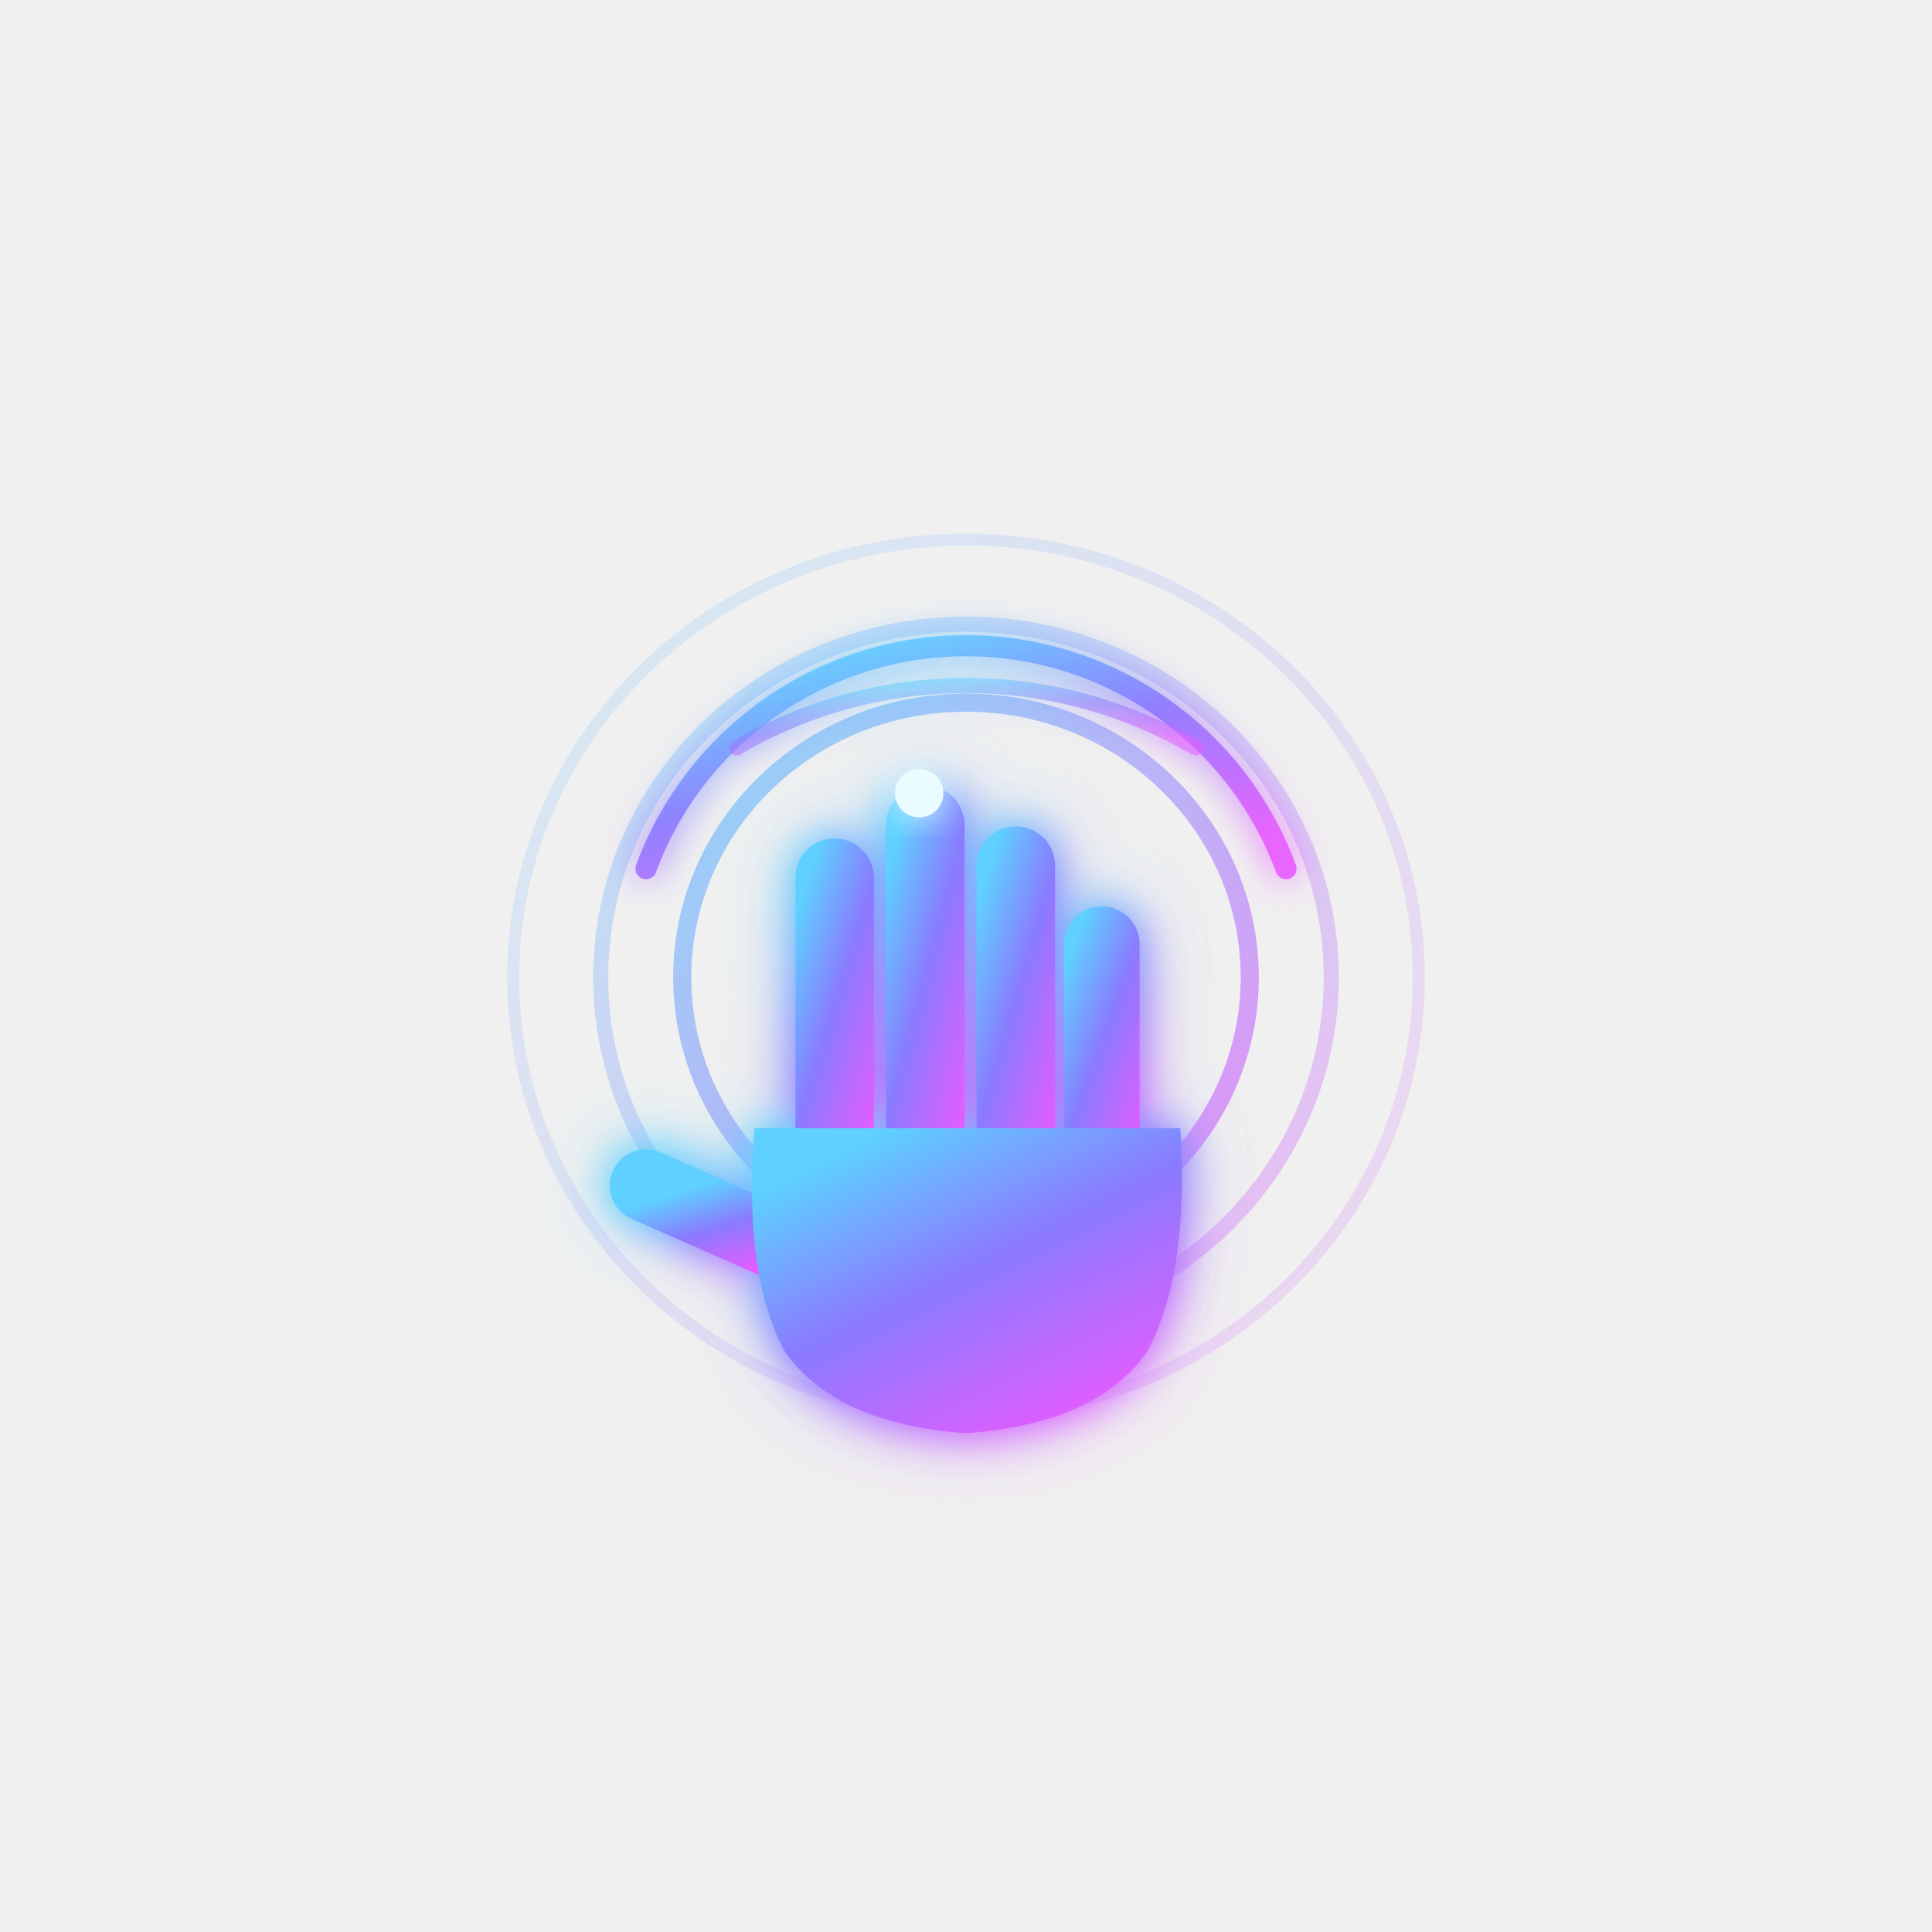
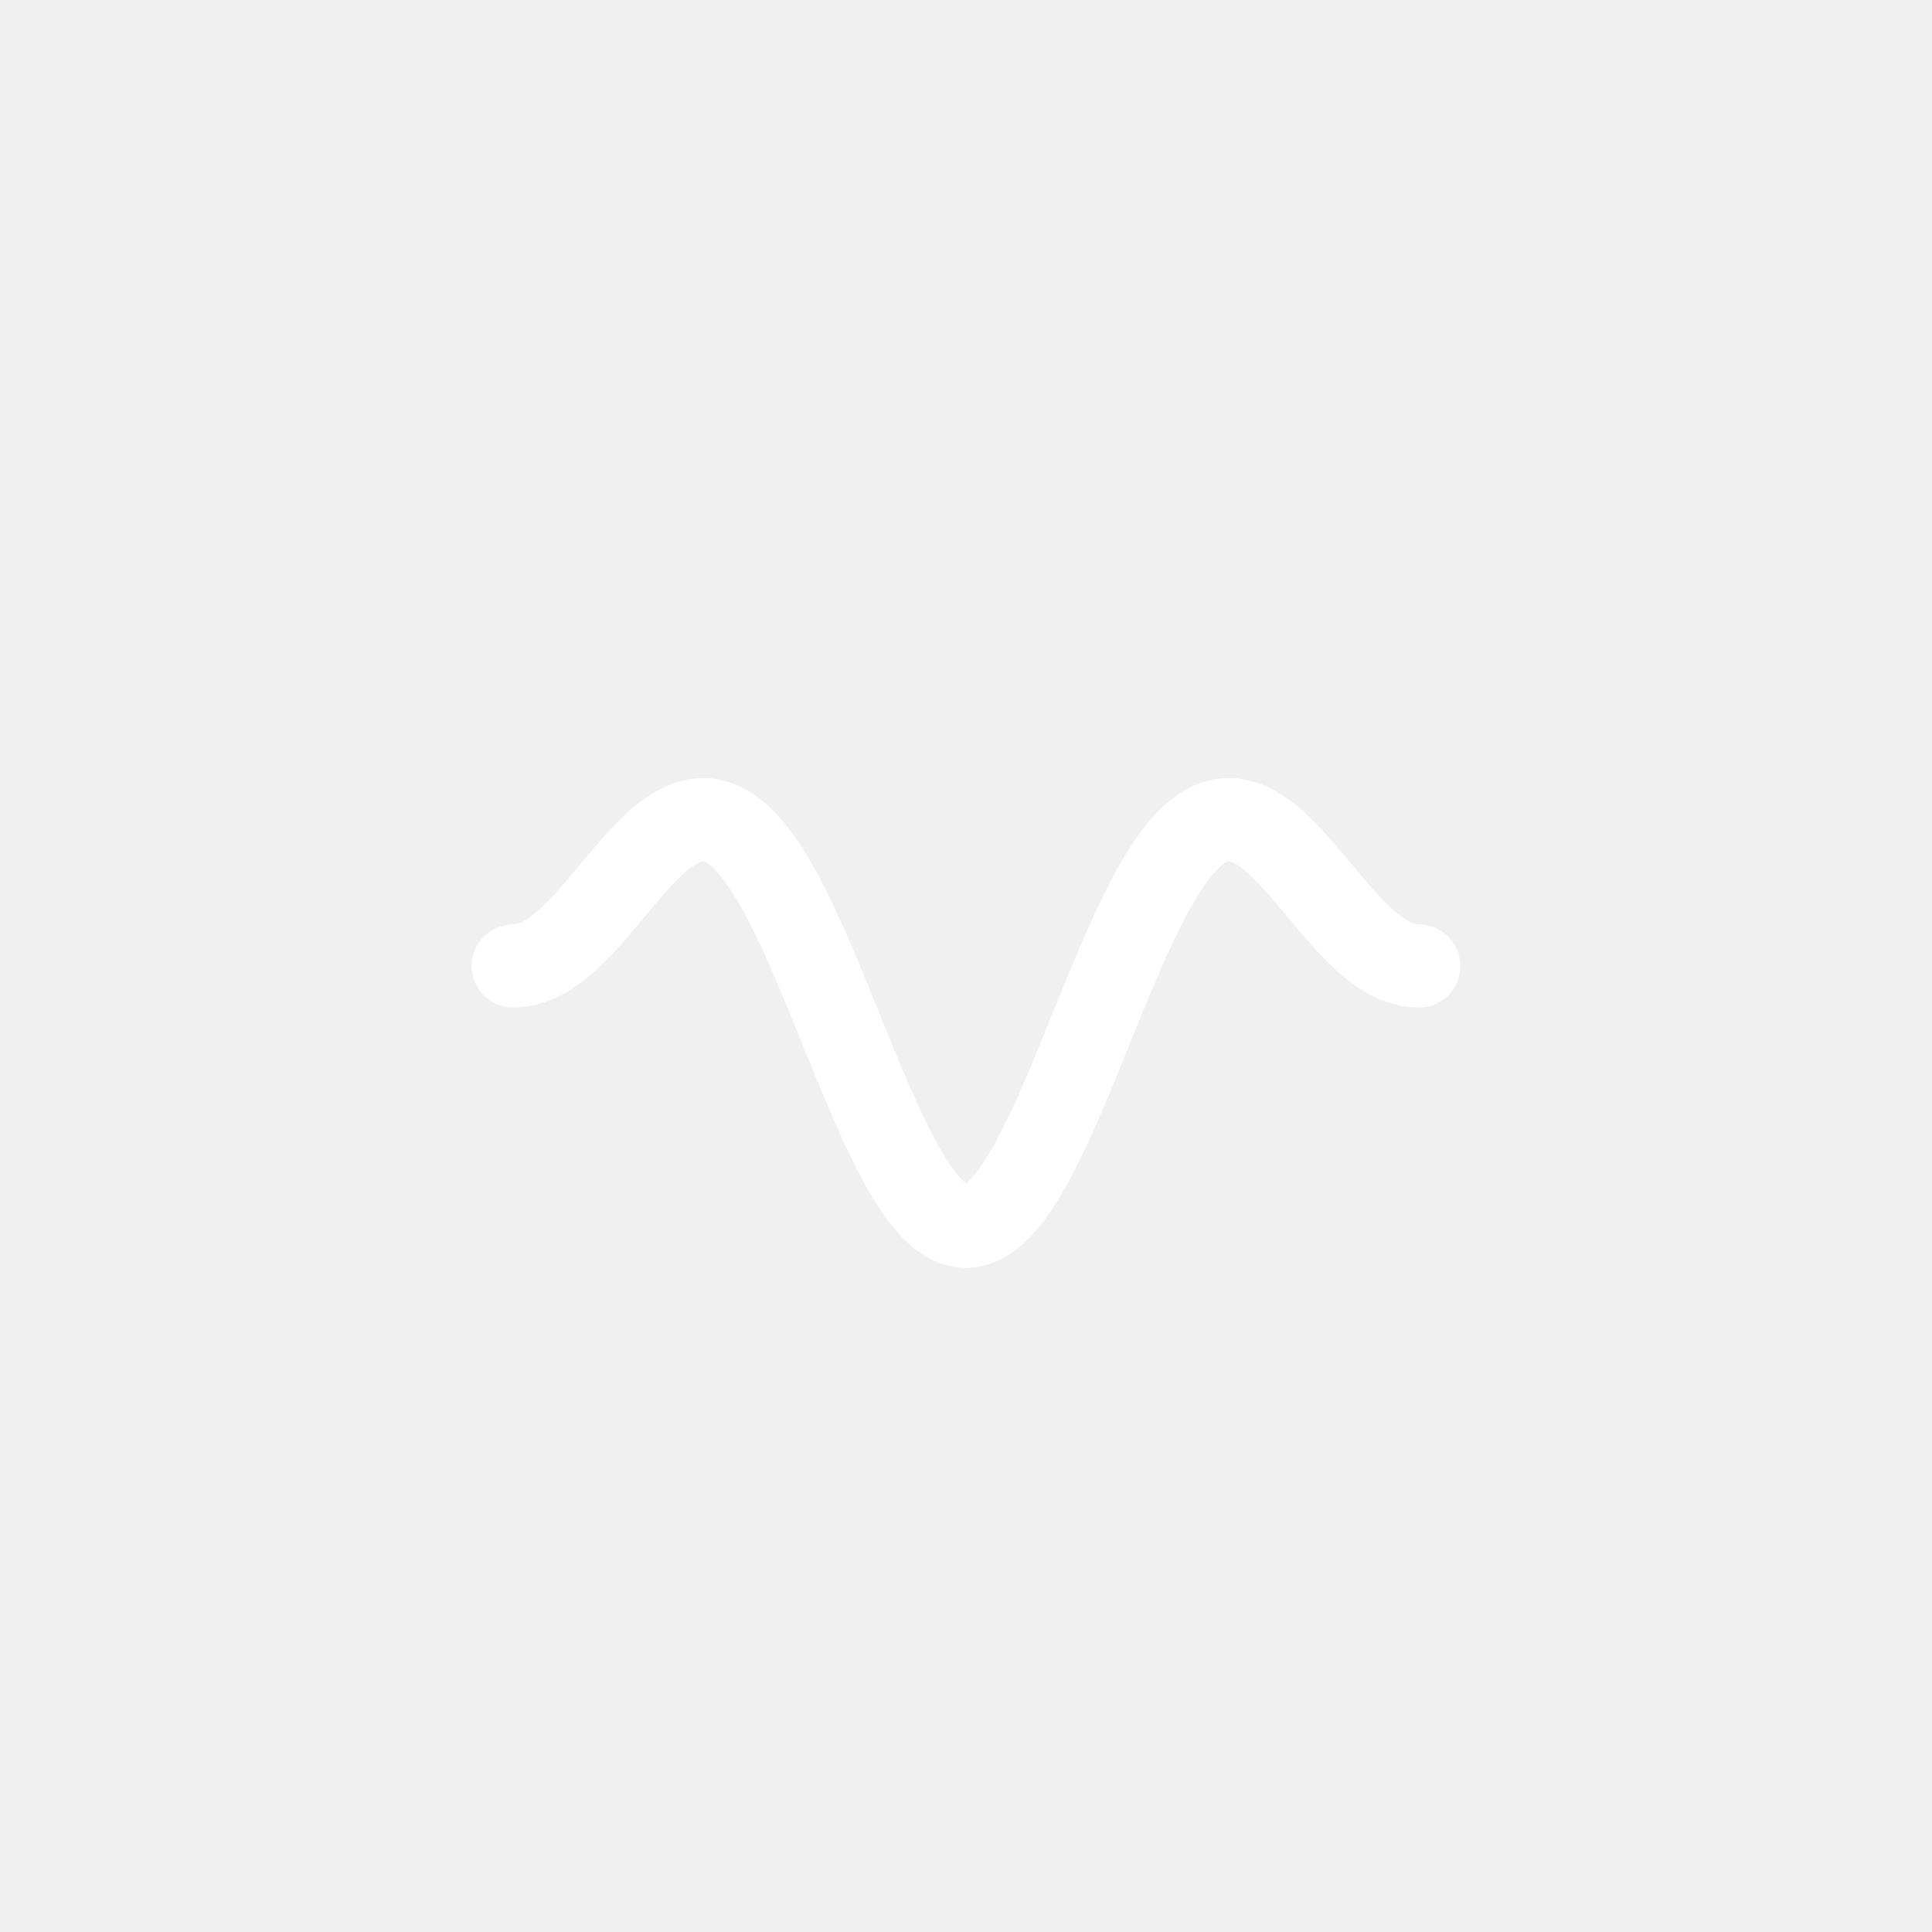
<svg xmlns="http://www.w3.org/2000/svg" width="1024" height="1024" viewBox="0 0 1024 1024">
-   <defs>
-     <linearGradient id="neon" x1="20%" y1="8%" x2="82%" y2="96%">
-       <stop offset="0%" stop-color="#5fd0ff" />
-       <stop offset="45%" stop-color="#8a7bff" />
-       <stop offset="100%" stop-color="#e85bff" />
-     </linearGradient>
-     <linearGradient id="ripple" x1="0%" y1="0%" x2="100%" y2="100%">
-       <stop offset="0%" stop-color="#40C4FF" />
-       <stop offset="100%" stop-color="#E040FB" />
-     </linearGradient>
-     <filter id="glow" x="-40%" y="-40%" width="180%" height="180%">
-       <feGaussianBlur stdDeviation="12" result="b" />
-       <feMerge>
-         <feMergeNode in="b" />
-         <feMergeNode in="SourceGraphic" />
-       </feMerge>
-     </filter>
-     <filter id="softglow" x="-60%" y="-60%" width="220%" height="220%">
-       <feGaussianBlur stdDeviation="20" />
-     </filter>
-   </defs>
-   <g transform="translate(512 566) scale(0.80) translate(-512 -512)">
-     <g fill="none" stroke="url(#ripple)" stroke-linecap="round">
-       <ellipse cx="512" cy="452" rx="300" ry="290" stroke-width="8" opacity="0.16" />
-       <ellipse cx="512" cy="452" rx="242" ry="234" stroke-width="10" opacity="0.30" />
-       <ellipse cx="512" cy="452" rx="188" ry="182" stroke-width="12" opacity="0.55" />
-     </g>
-     <g fill="none" stroke="url(#neon)" stroke-linecap="round" filter="url(#glow)">
-       <path d="M 300 380 A 226 226 0 0 1 724 380" stroke-width="14" opacity="0.9" />
-       <path d="M 360 300 A 300 300 0 0 1 664 300" stroke-width="10" opacity="0.55" />
-     </g>
-     <g fill="url(#neon)" stroke="url(#neon)" filter="url(#glow)">
-       <g filter="url(#softglow)" opacity="0.5" stroke-width="48" stroke-linecap="round">
-         <line x1="418" y1="640" x2="300" y2="588" />
-         <rect x="399" y="360" width="52" height="240" rx="26" stroke="none" />
-         <rect x="459" y="325" width="52" height="275" rx="26" stroke="none" />
-         <rect x="519" y="352" width="52" height="248" rx="26" stroke="none" />
-         <rect x="577" y="405" width="50" height="195" rx="25" stroke="none" />
-         <path d="M 372 552 L 654 552 Q 660 648 632 700 Q 598 748 512 754 Q 426 748 392 700 Q 364 648 372 552 Z" stroke="none" />
-       </g>
-       <line x1="418" y1="642" x2="300" y2="590" stroke-width="48" stroke-linecap="round" />
-       <rect x="399" y="360" width="52" height="240" rx="26" stroke="none" />
-       <rect x="459" y="325" width="52" height="275" rx="26" stroke="none" />
-       <rect x="519" y="352" width="52" height="248" rx="26" stroke="none" />
-       <rect x="577" y="405" width="50" height="195" rx="25" stroke="none" />
-       <path d="M 372 552 L 654 552 Q 660 648 632 700 Q 598 748 512 754 Q 426 748 392 700 Q 364 648 372 552 Z" stroke="none" />
-     </g>
-     <circle cx="481" cy="330" r="16" fill="#eafcff" filter="url(#glow)" />
-   </g>
+   <path d="M 272.00 512.00 L 275.00 511.84 L 278.00 511.36 L 281.00 510.57 L 284.00 509.47 L 287.00 508.07 L 290.00 506.39 L 293.00 504.42 L 296.00 502.20 L 299.00 499.73 L 302.00 497.04 L 305.00 494.15 L 308.00 491.08 L 311.00 487.85 L 314.00 484.49 L 317.00 481.03 L 320.00 477.50 L 323.00 473.92 L 326.00 470.33 L 329.00 466.75 L 332.00 463.21 L 335.00 459.75 L 338.00 456.39 L 341.00 453.17 L 344.00 450.12 L 347.00 447.26 L 350.00 444.62 L 353.00 442.23 L 356.00 440.12 L 359.00 438.30 L 362.00 436.80 L 365.00 435.65 L 368.00 434.86 L 371.00 434.44 L 374.00 434.41 L 377.00 434.79 L 380.00 435.58 L 383.00 436.80 L 386.00 438.44 L 389.00 440.50 L 392.00 443.00 L 395.00 445.92 L 398.00 449.26 L 401.00 453.02 L 404.00 457.17 L 407.00 461.71 L 410.00 466.63 L 413.00 471.90 L 416.00 477.50 L 419.00 483.41 L 422.00 489.61 L 425.00 496.08 L 428.00 502.77 L 431.00 509.66 L 434.00 516.73 L 437.00 523.93 L 440.00 531.24 L 443.00 538.61 L 446.00 546.02 L 449.00 553.42 L 452.00 560.79 L 455.00 568.08 L 458.00 575.26 L 461.00 582.29 L 464.00 589.14 L 467.00 595.78 L 470.00 602.16 L 473.00 608.25 L 476.00 614.04 L 479.00 619.47 L 482.00 624.54 L 485.00 629.20 L 488.00 633.45 L 491.00 637.24 L 494.00 640.57 L 497.00 643.42 L 500.00 645.77 L 503.00 647.62 L 506.00 648.94 L 509.00 649.73 L 512.00 650.00 L 515.00 649.73 L 518.00 648.94 L 521.00 647.62 L 524.00 645.77 L 527.00 643.42 L 530.00 640.57 L 533.00 637.24 L 536.00 633.45 L 539.00 629.20 L 542.00 624.54 L 545.00 619.47 L 548.00 614.04 L 551.00 608.25 L 554.00 602.16 L 557.00 595.78 L 560.00 589.14 L 563.00 582.29 L 566.00 575.26 L 569.00 568.08 L 572.00 560.79 L 575.00 553.42 L 578.00 546.02 L 581.00 538.61 L 584.00 531.24 L 587.00 523.93 L 590.00 516.73 L 593.00 509.66 L 596.00 502.77 L 599.00 496.08 L 602.00 489.61 L 605.00 483.41 L 608.00 477.50 L 611.00 471.90 L 614.00 466.63 L 617.00 461.71 L 620.00 457.17 L 623.00 453.02 L 626.00 449.26 L 629.00 445.92 L 632.00 443.00 L 635.00 440.50 L 638.00 438.44 L 641.00 436.80 L 644.00 435.58 L 647.00 434.79 L 650.00 434.41 L 653.00 434.44 L 656.00 434.86 L 659.00 435.65 L 662.00 436.80 L 665.00 438.30 L 668.00 440.12 L 671.00 442.23 L 674.00 444.62 L 677.00 447.26 L 680.00 450.12 L 683.00 453.17 L 686.00 456.39 L 689.00 459.75 L 692.00 463.21 L 695.00 466.75 L 698.00 470.33 L 701.00 473.92 L 704.00 477.50 L 707.00 481.03 L 710.00 484.49 L 713.00 487.85 L 716.00 491.08 L 719.00 494.15 L 722.00 497.04 L 725.00 499.73 L 728.00 502.20 L 731.00 504.42 L 734.00 506.39 L 737.00 508.07 L 740.00 509.47 L 743.00 510.57 L 746.00 511.36 L 749.00 511.84 L 752.00 512.00" fill="none" stroke="#ffffff" stroke-width="44" stroke-linecap="round" stroke-linejoin="round" />
</svg>
